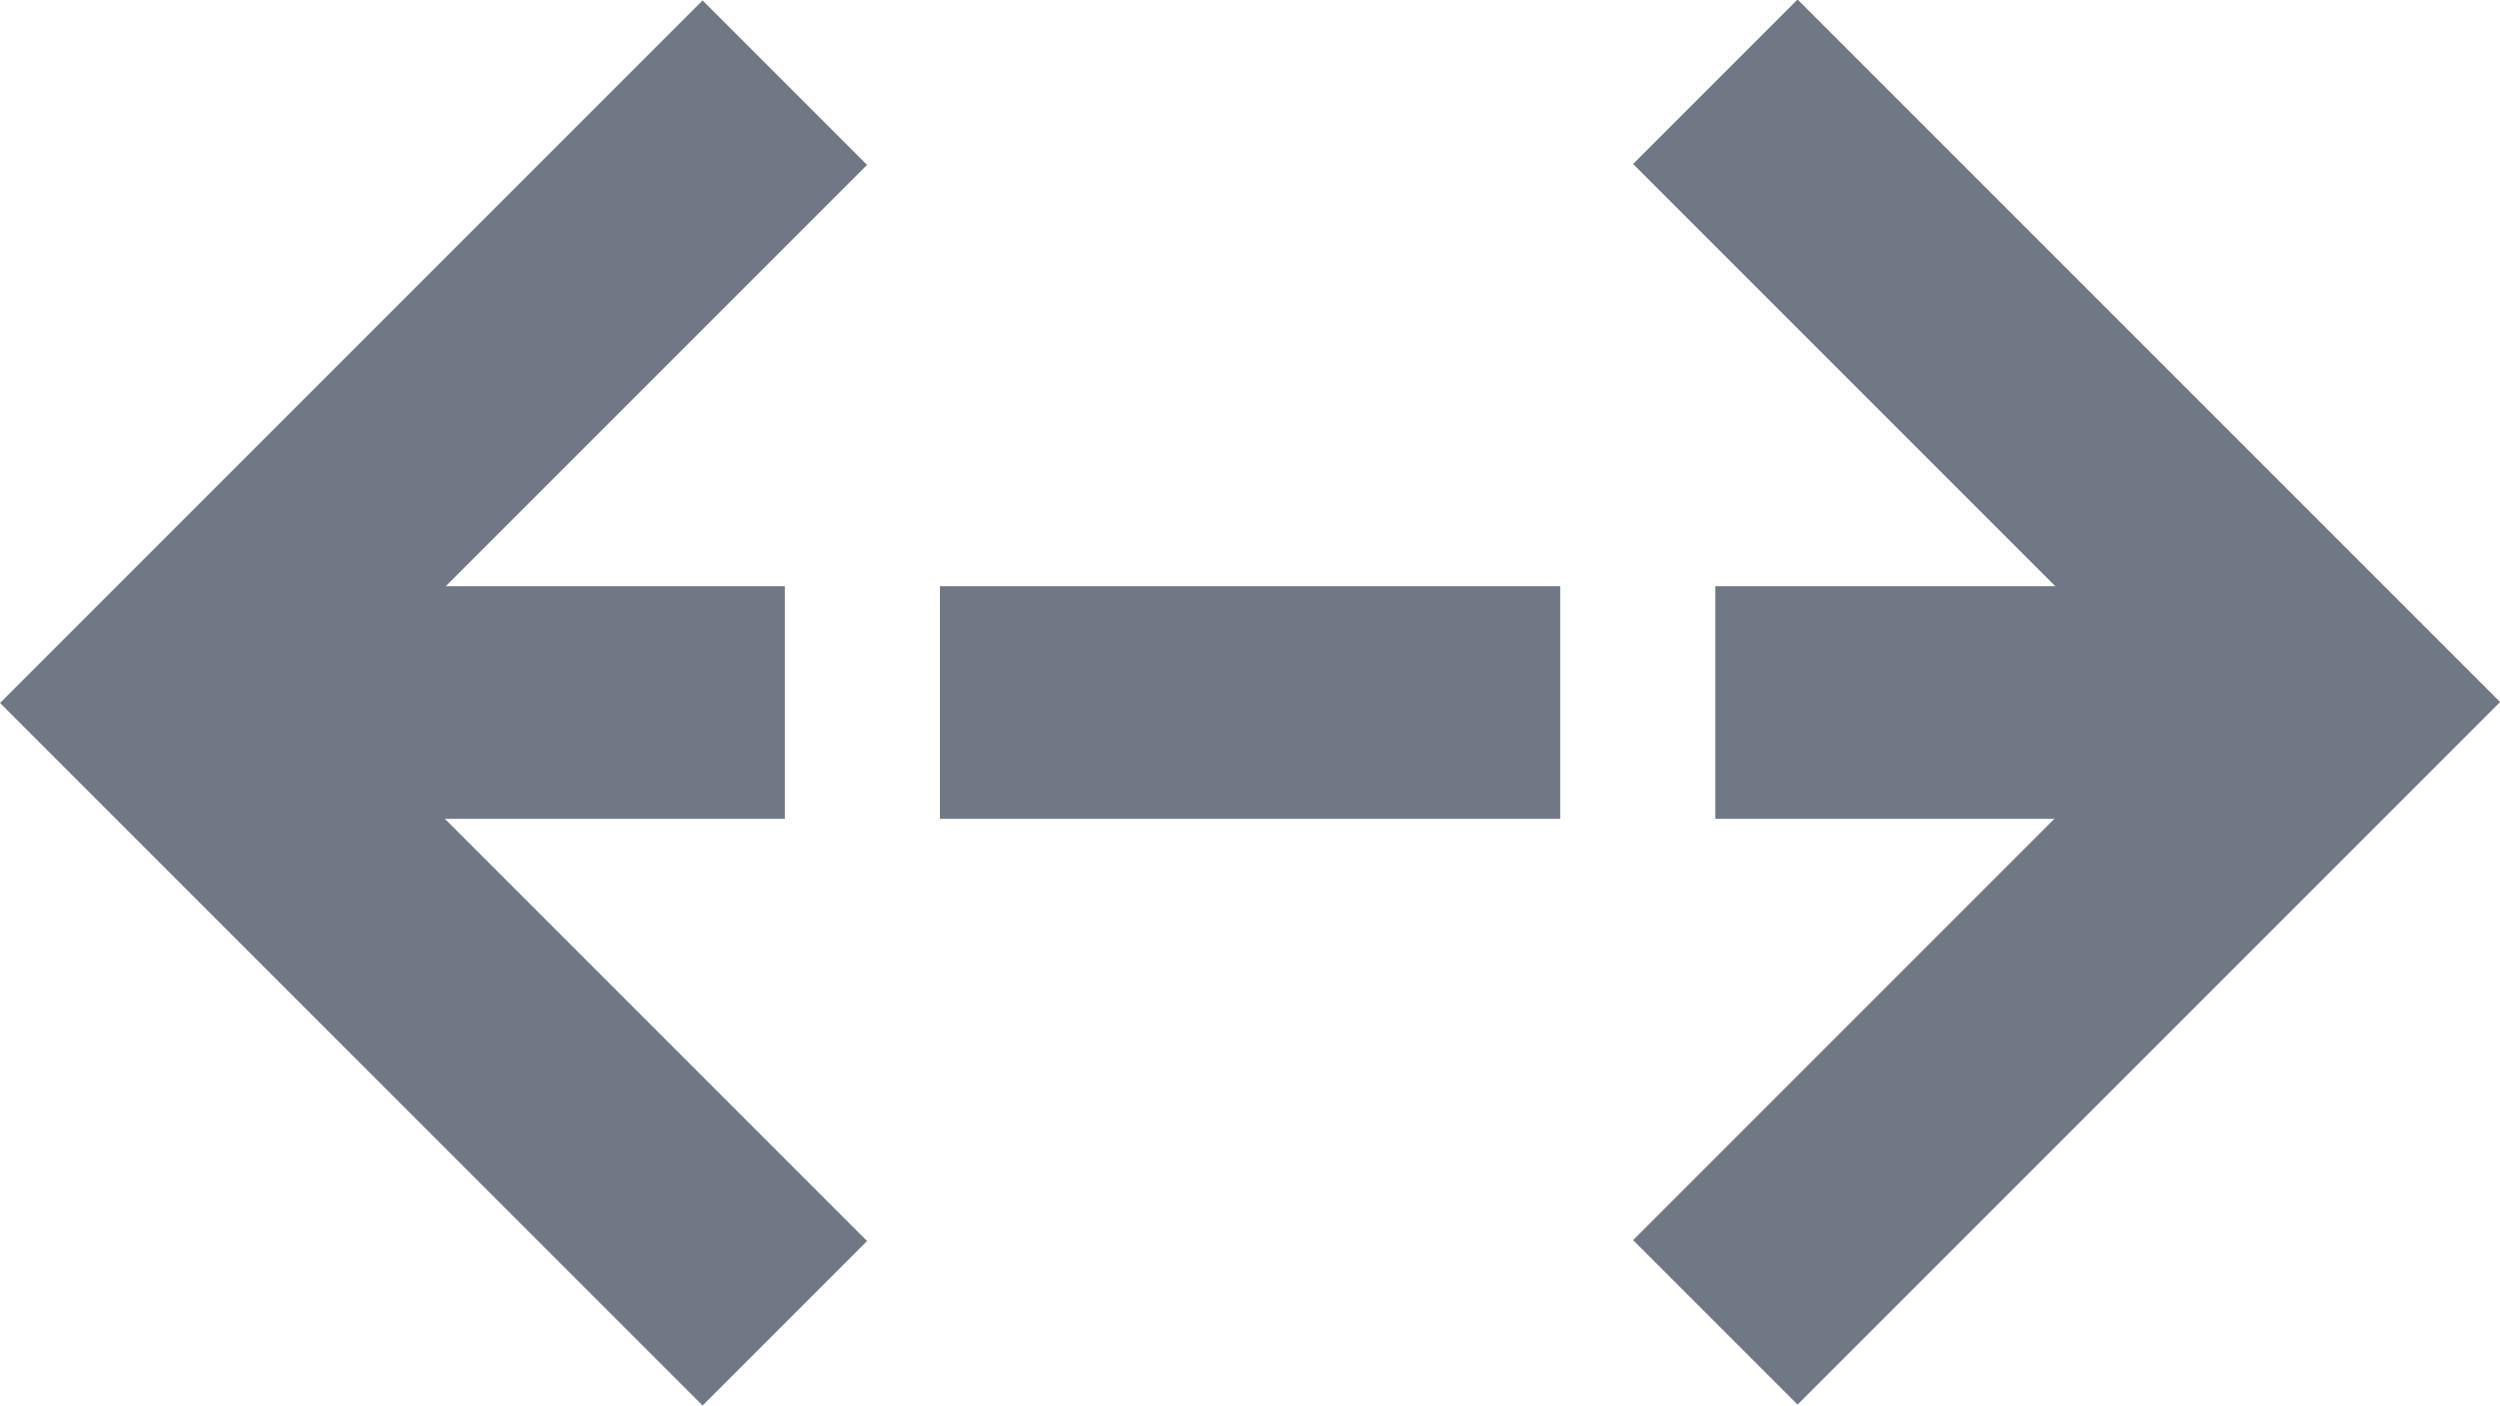
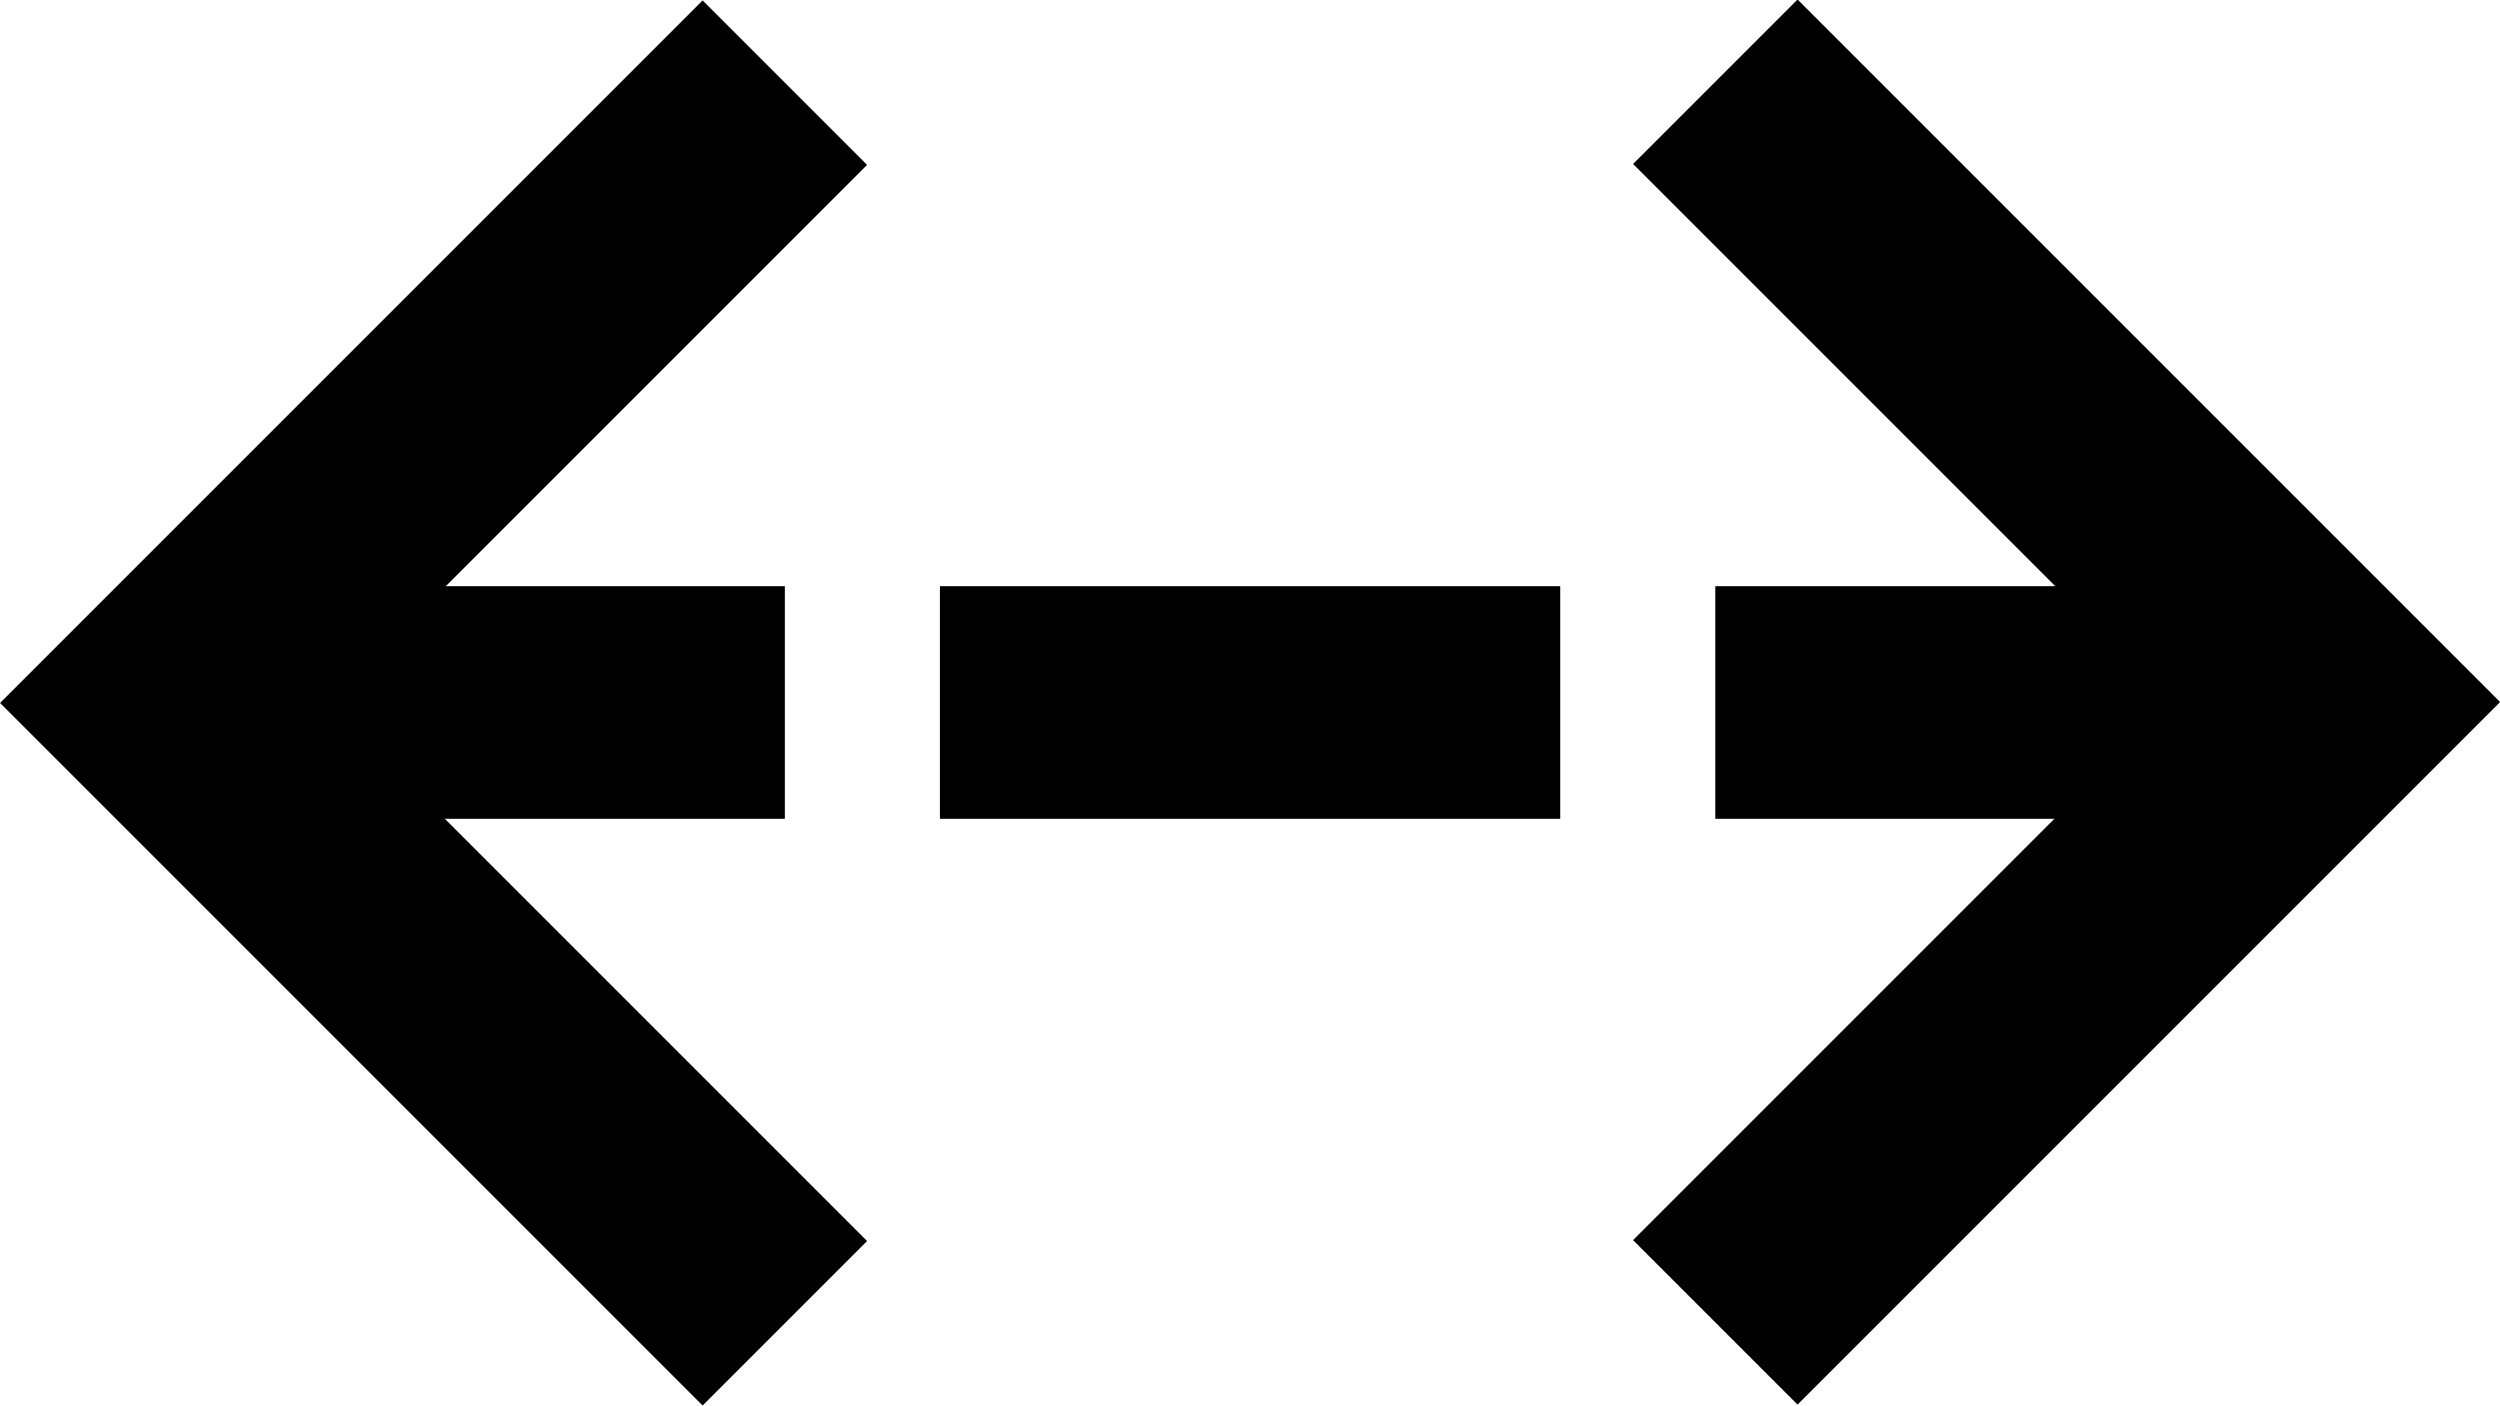
<svg xmlns="http://www.w3.org/2000/svg" width="16.121" height="9.061" viewBox="0 0 16.121 9.061">
  <g id="Label_taille_navire" data-name="Label_taille navire" transform="translate(1.061 0.53)">
-     <line id="Ligne_1726" data-name="Ligne 1726" x2="14" transform="translate(0 4)" fill="none" stroke="#707785" stroke-width="1.5" stroke-dasharray="4 1" />
-     <path id="Flèche_droite_gris_clair" data-name="Flèche droite_gris clair" d="M.495.5l4,4-4,4" transform="translate(4.495 8.503) rotate(180)" fill="none" stroke="#707785" stroke-width="1.5" />
-     <path id="Flèche_droite_gris_clair-2" data-name="Flèche droite_gris clair" d="M.495.5l4,4-4,4" transform="translate(9.505 -0.503)" fill="none" stroke="#707785" stroke-width="1.5" />
+     <line id="Ligne_1726" data-name="Ligne 1726" x2="14" transform="translate(0 4)" fill="none" stroke="currentColor" stroke-width="1.5" stroke-dasharray="4 1" />
+     <path id="Flèche_droite_gris_clair" data-name="Flèche droite_gris clair" d="M.495.5l4,4-4,4" transform="translate(4.495 8.503) rotate(180)" fill="none" stroke="currentColor" stroke-width="1.5" />
+     <path id="Flèche_droite_gris_clair-2" data-name="Flèche droite_gris clair" d="M.495.5l4,4-4,4" transform="translate(9.505 -0.503)" fill="none" stroke="currentColor" stroke-width="1.5" />
  </g>
</svg>
